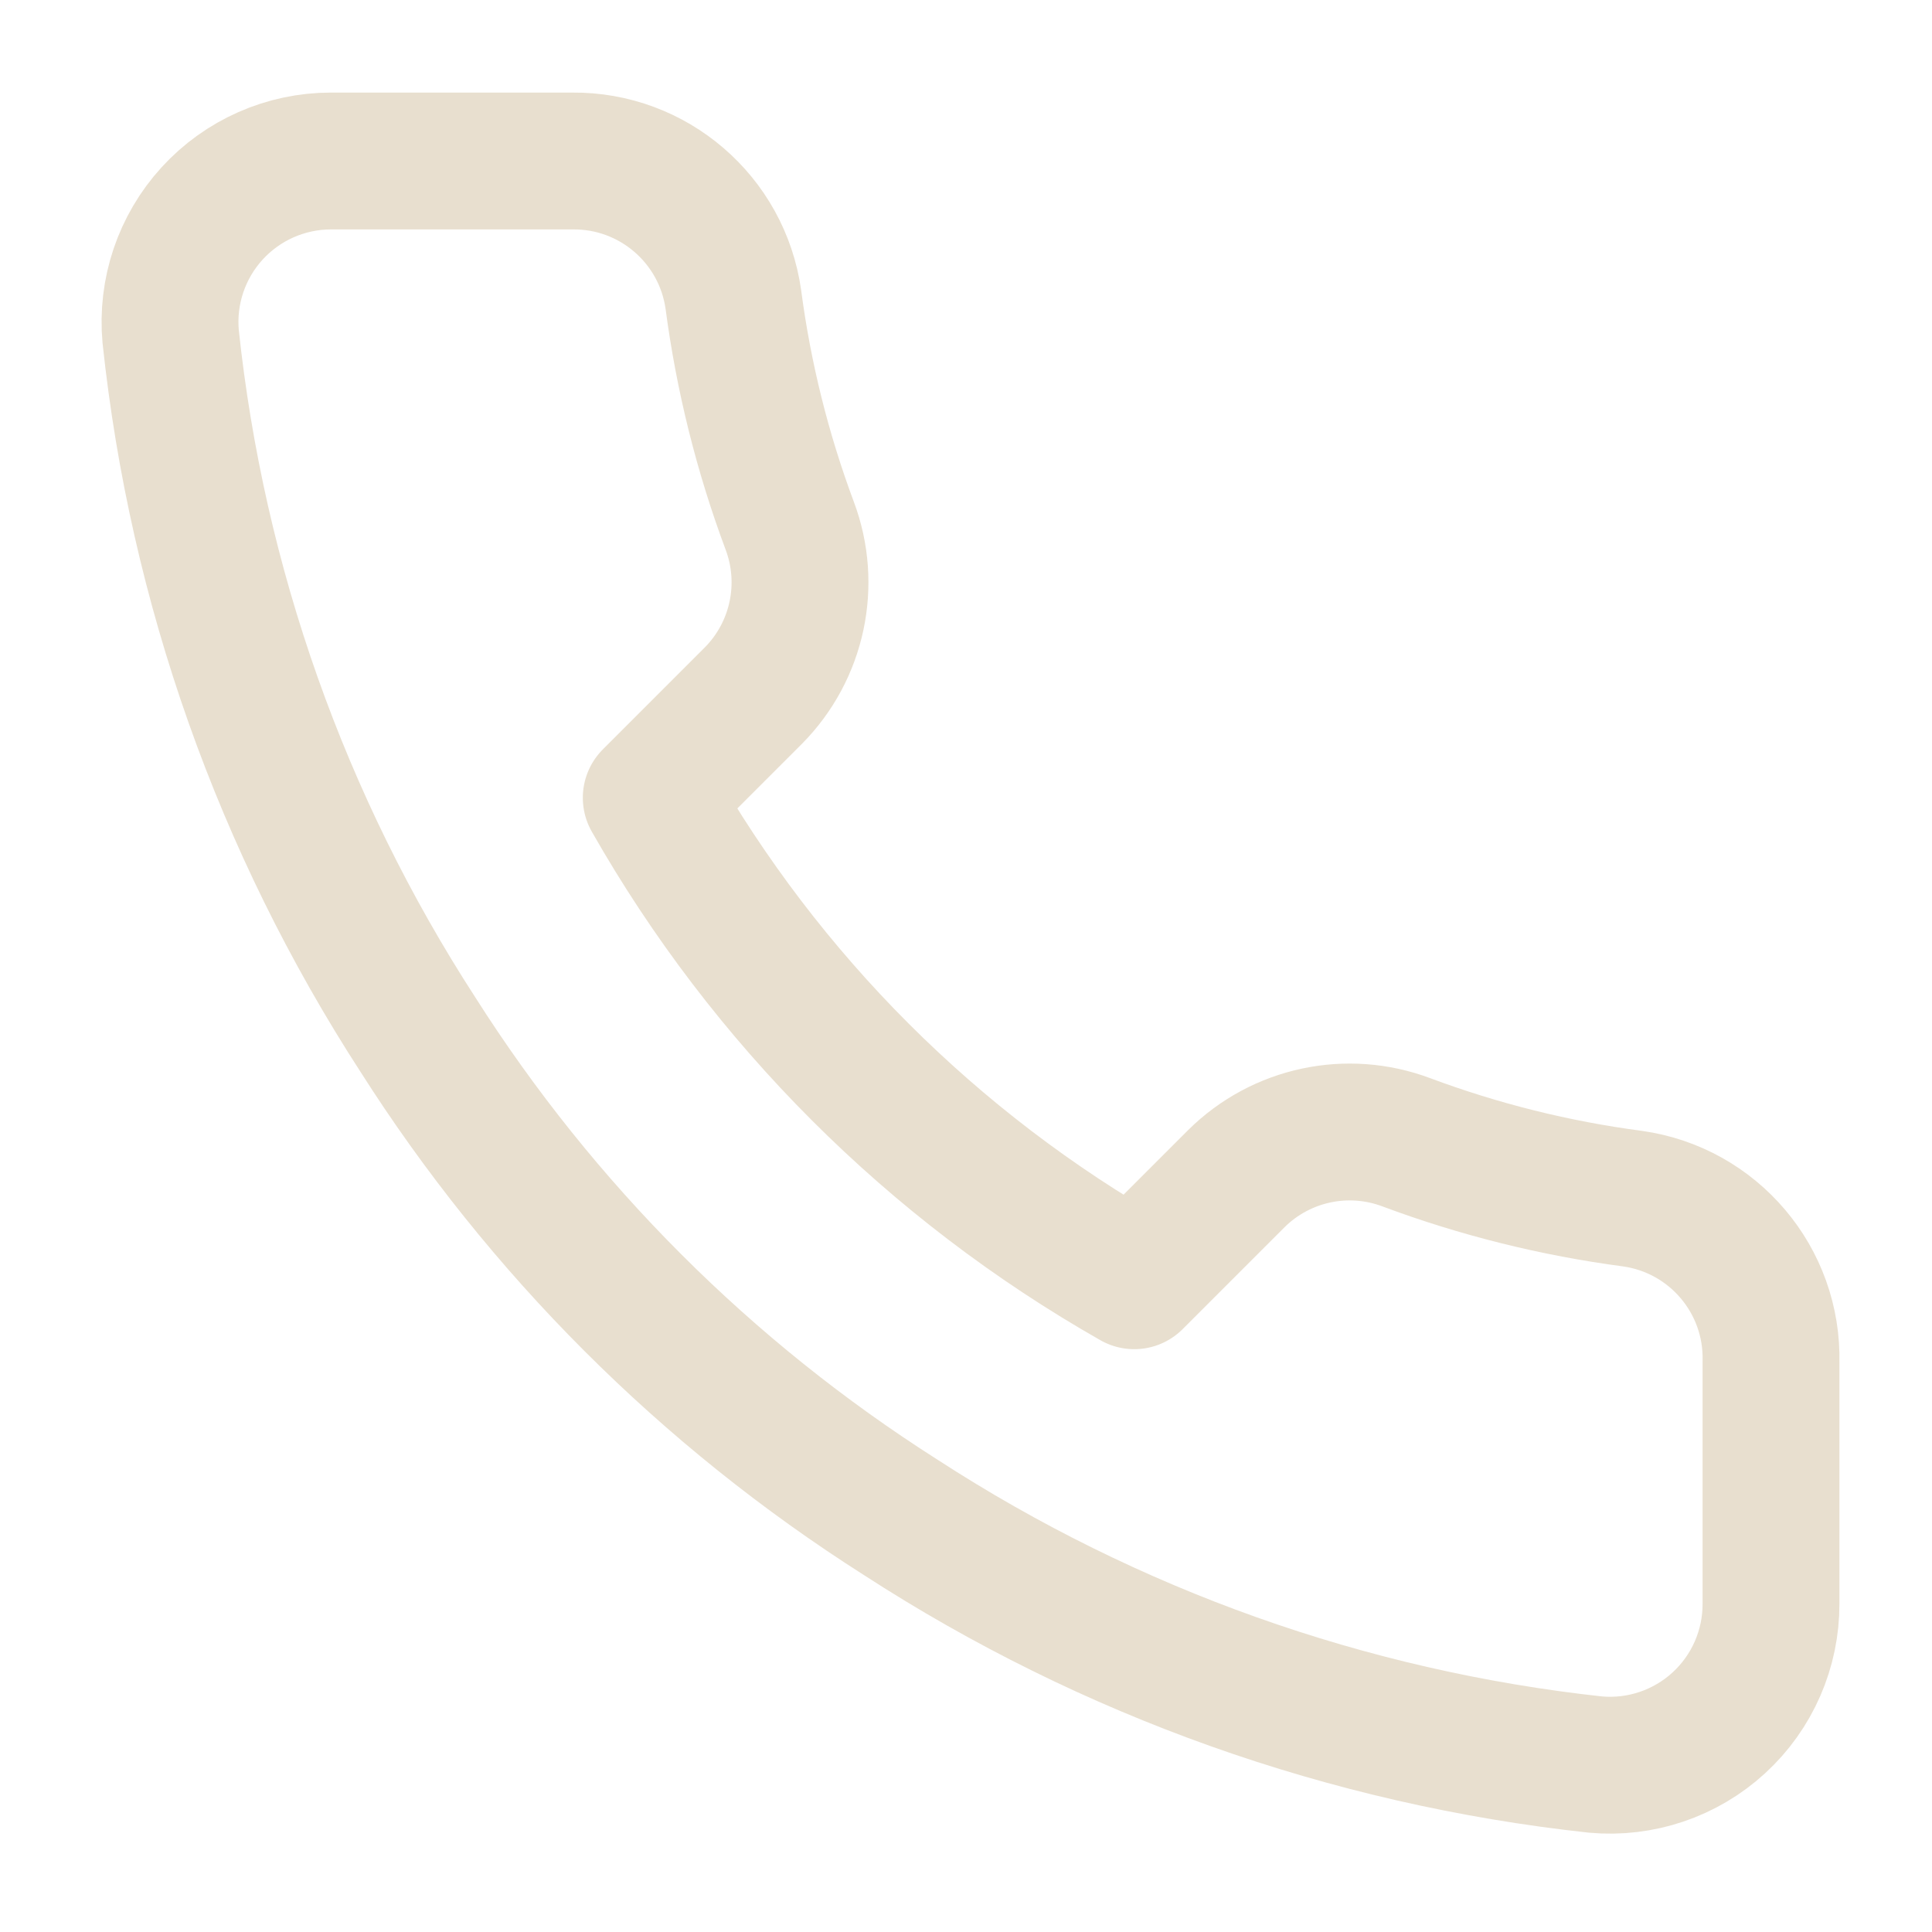
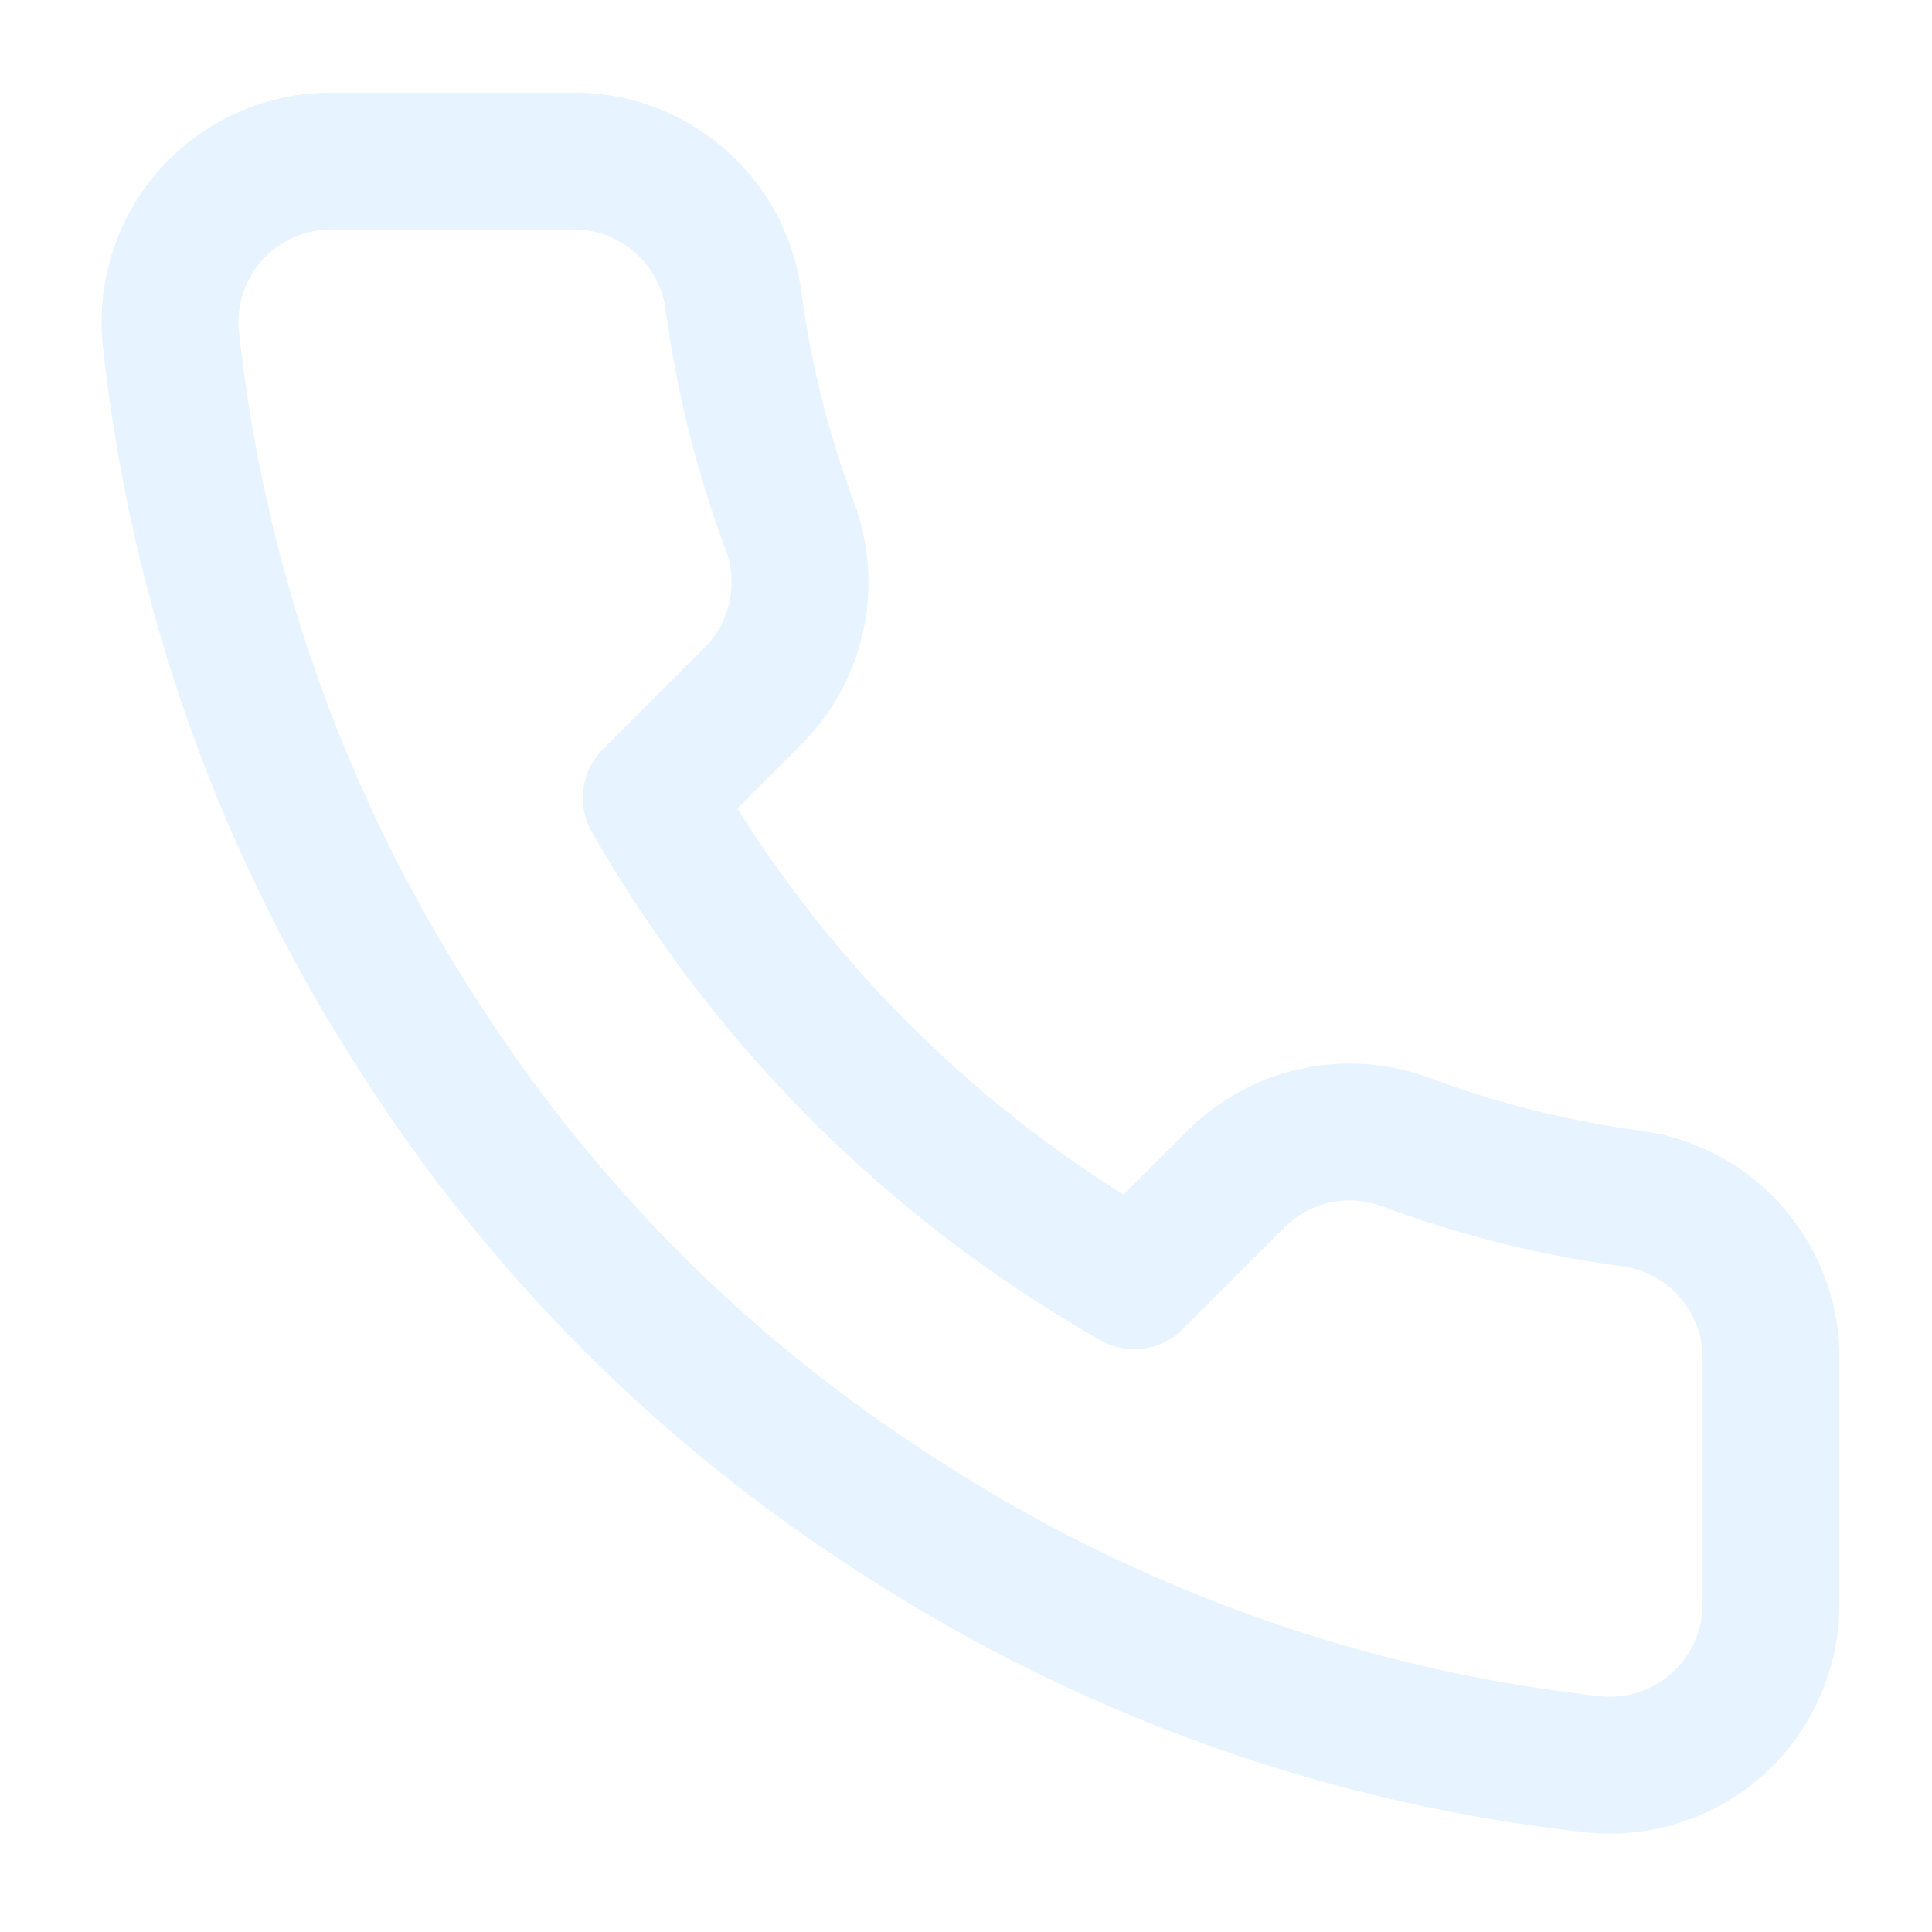
- <svg xmlns="http://www.w3.org/2000/svg" viewBox="0 0 24 24" fill="none" stroke="#E8DFCF" stroke-width="1.7" stroke-linecap="round" stroke-linejoin="round">
+ <svg xmlns="http://www.w3.org/2000/svg" viewBox="0 0 24 24" fill="none" stroke="#E7F3FF" stroke-width="1.7" stroke-linecap="round" stroke-linejoin="round">
  <path d="M22 16.92v3a2 2 0 0 1-2.18 2 19.79 19.79 0 0 1-8.63-3.07 19.5 19.5 0 0 1-6-6 19.79 19.79 0 0 1-3.07-8.67A2 2 0 0 1 4.11 2h3a2 2 0 0 1 2 1.72 12.84 12.84 0 0 0 .7 2.81 2 2 0 0 1-.45 2.11L8.09 9.91a16 16 0 0 0 6 6l1.27-1.27a2 2 0 0 1 2.11-.45 12.84 12.84 0 0 0 2.81.7A2 2 0 0 1 22 16.92z" />
</svg>
